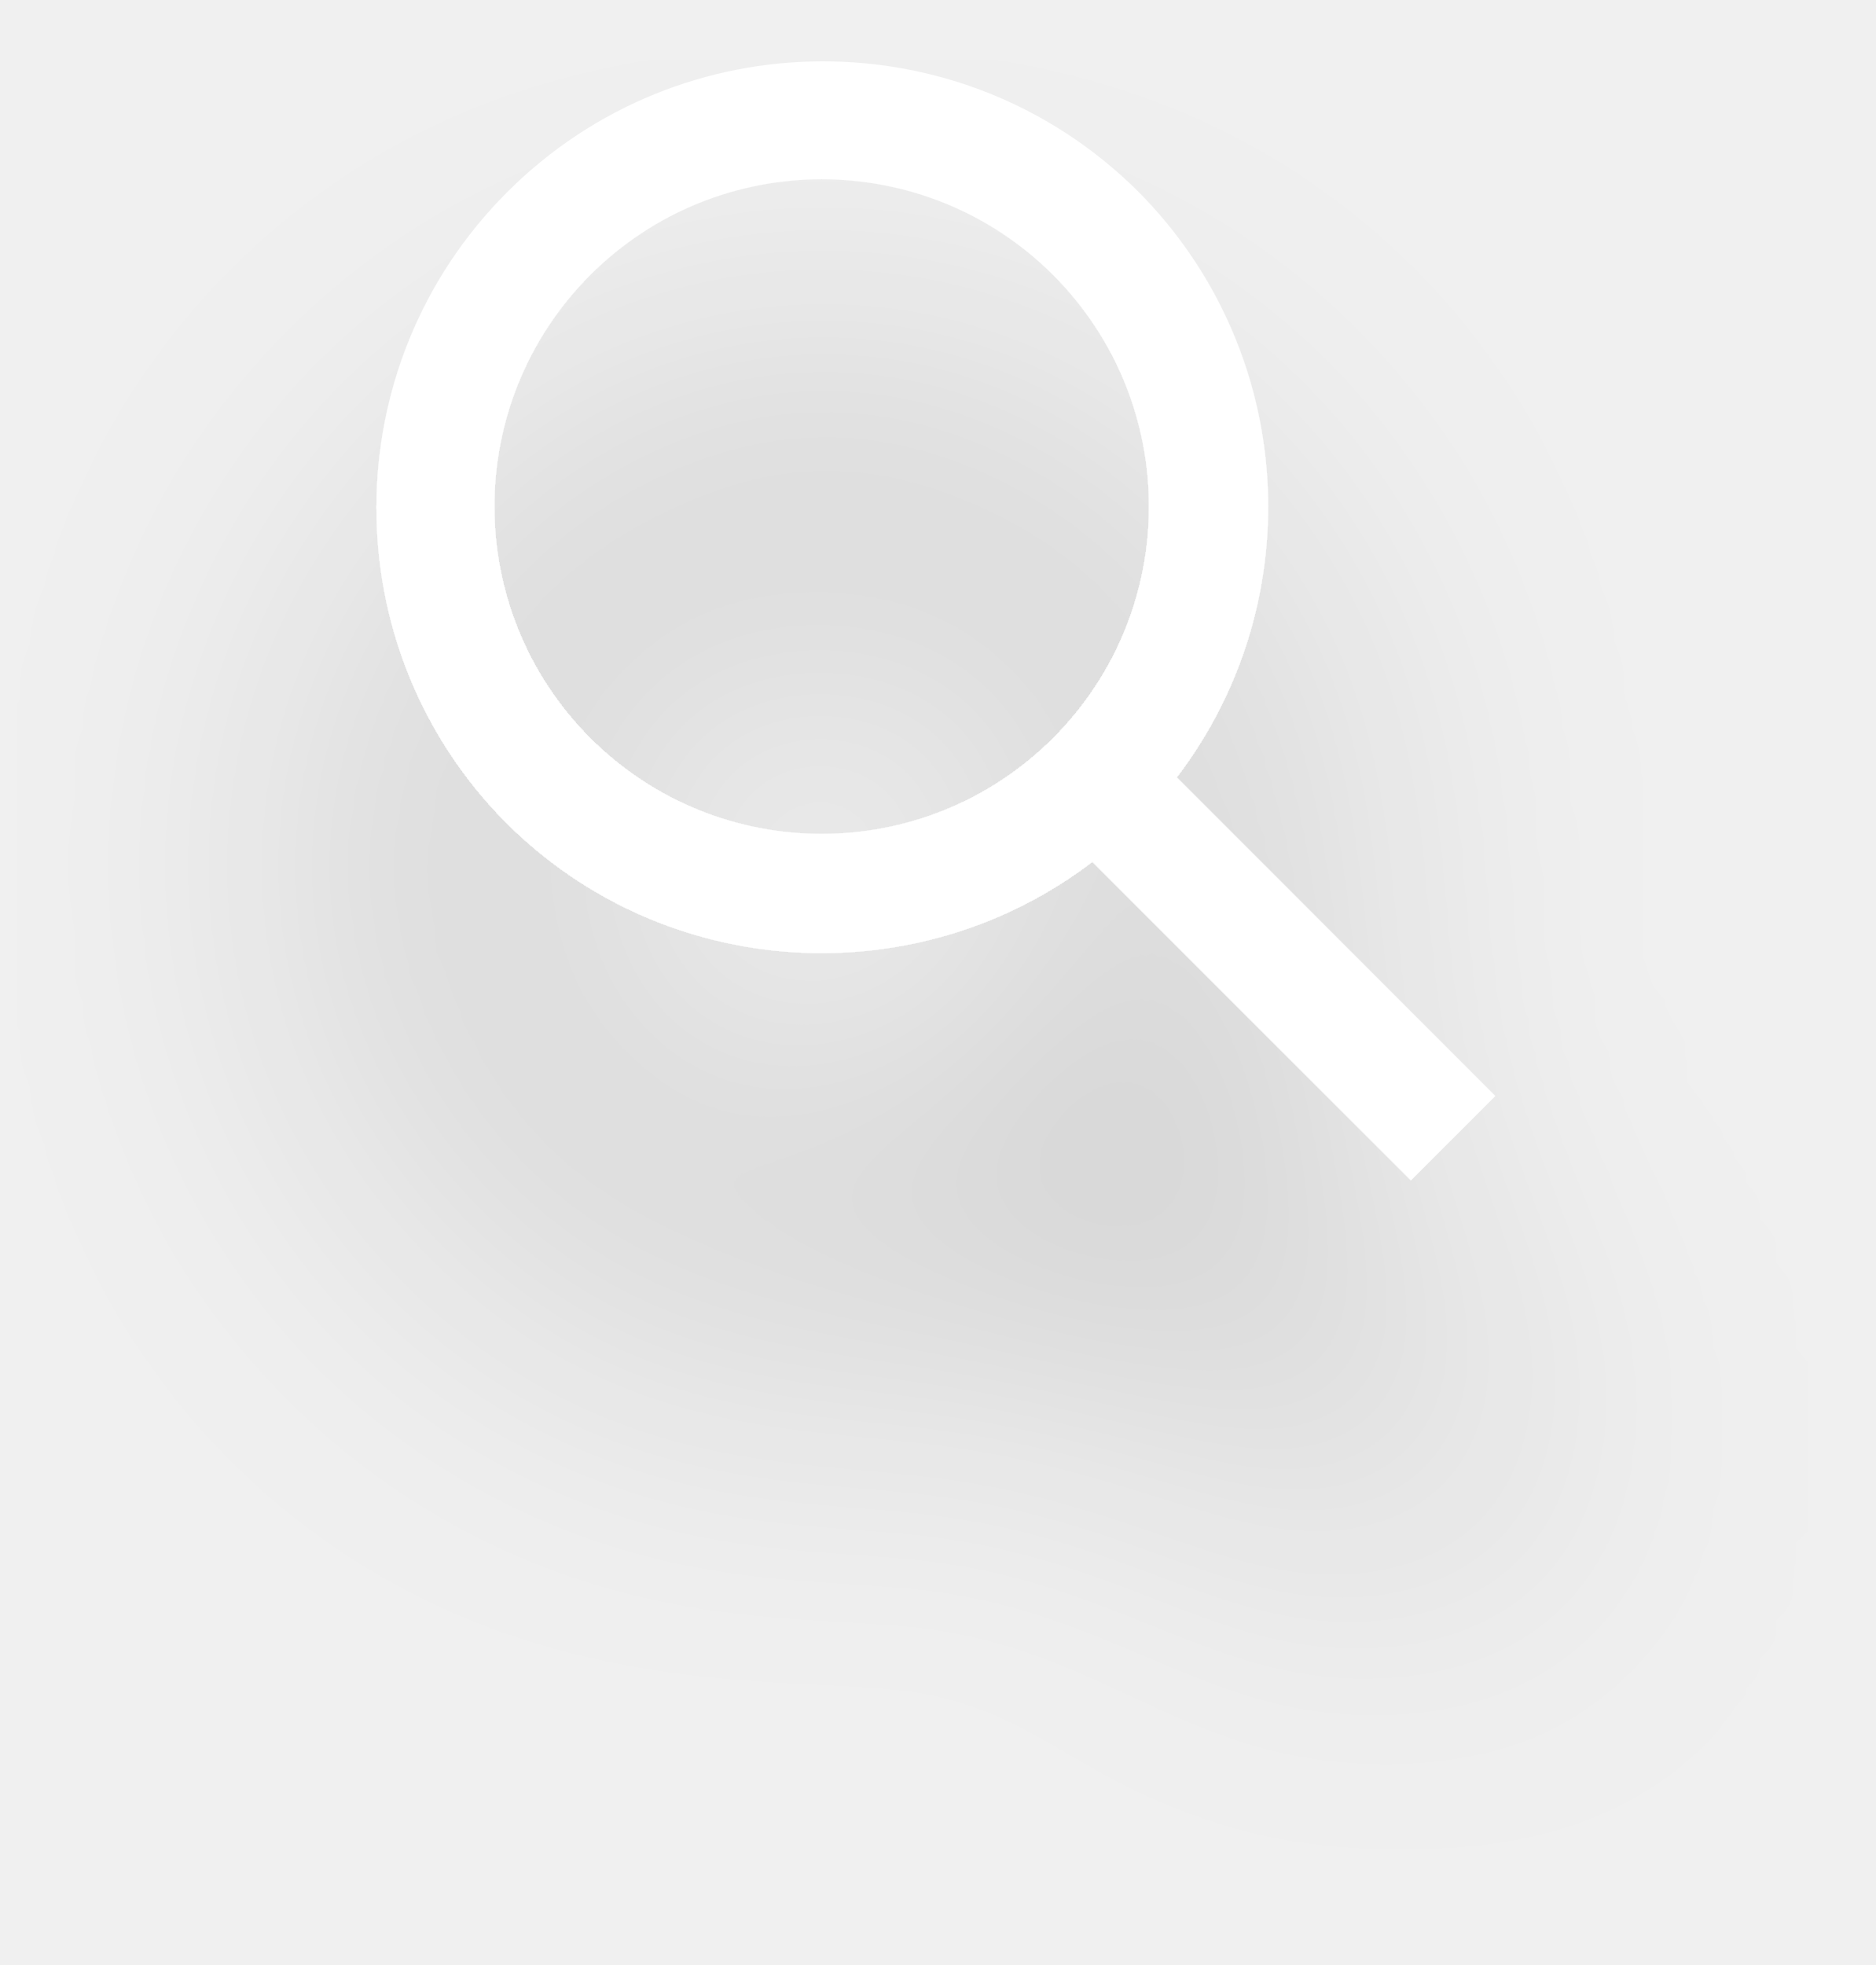
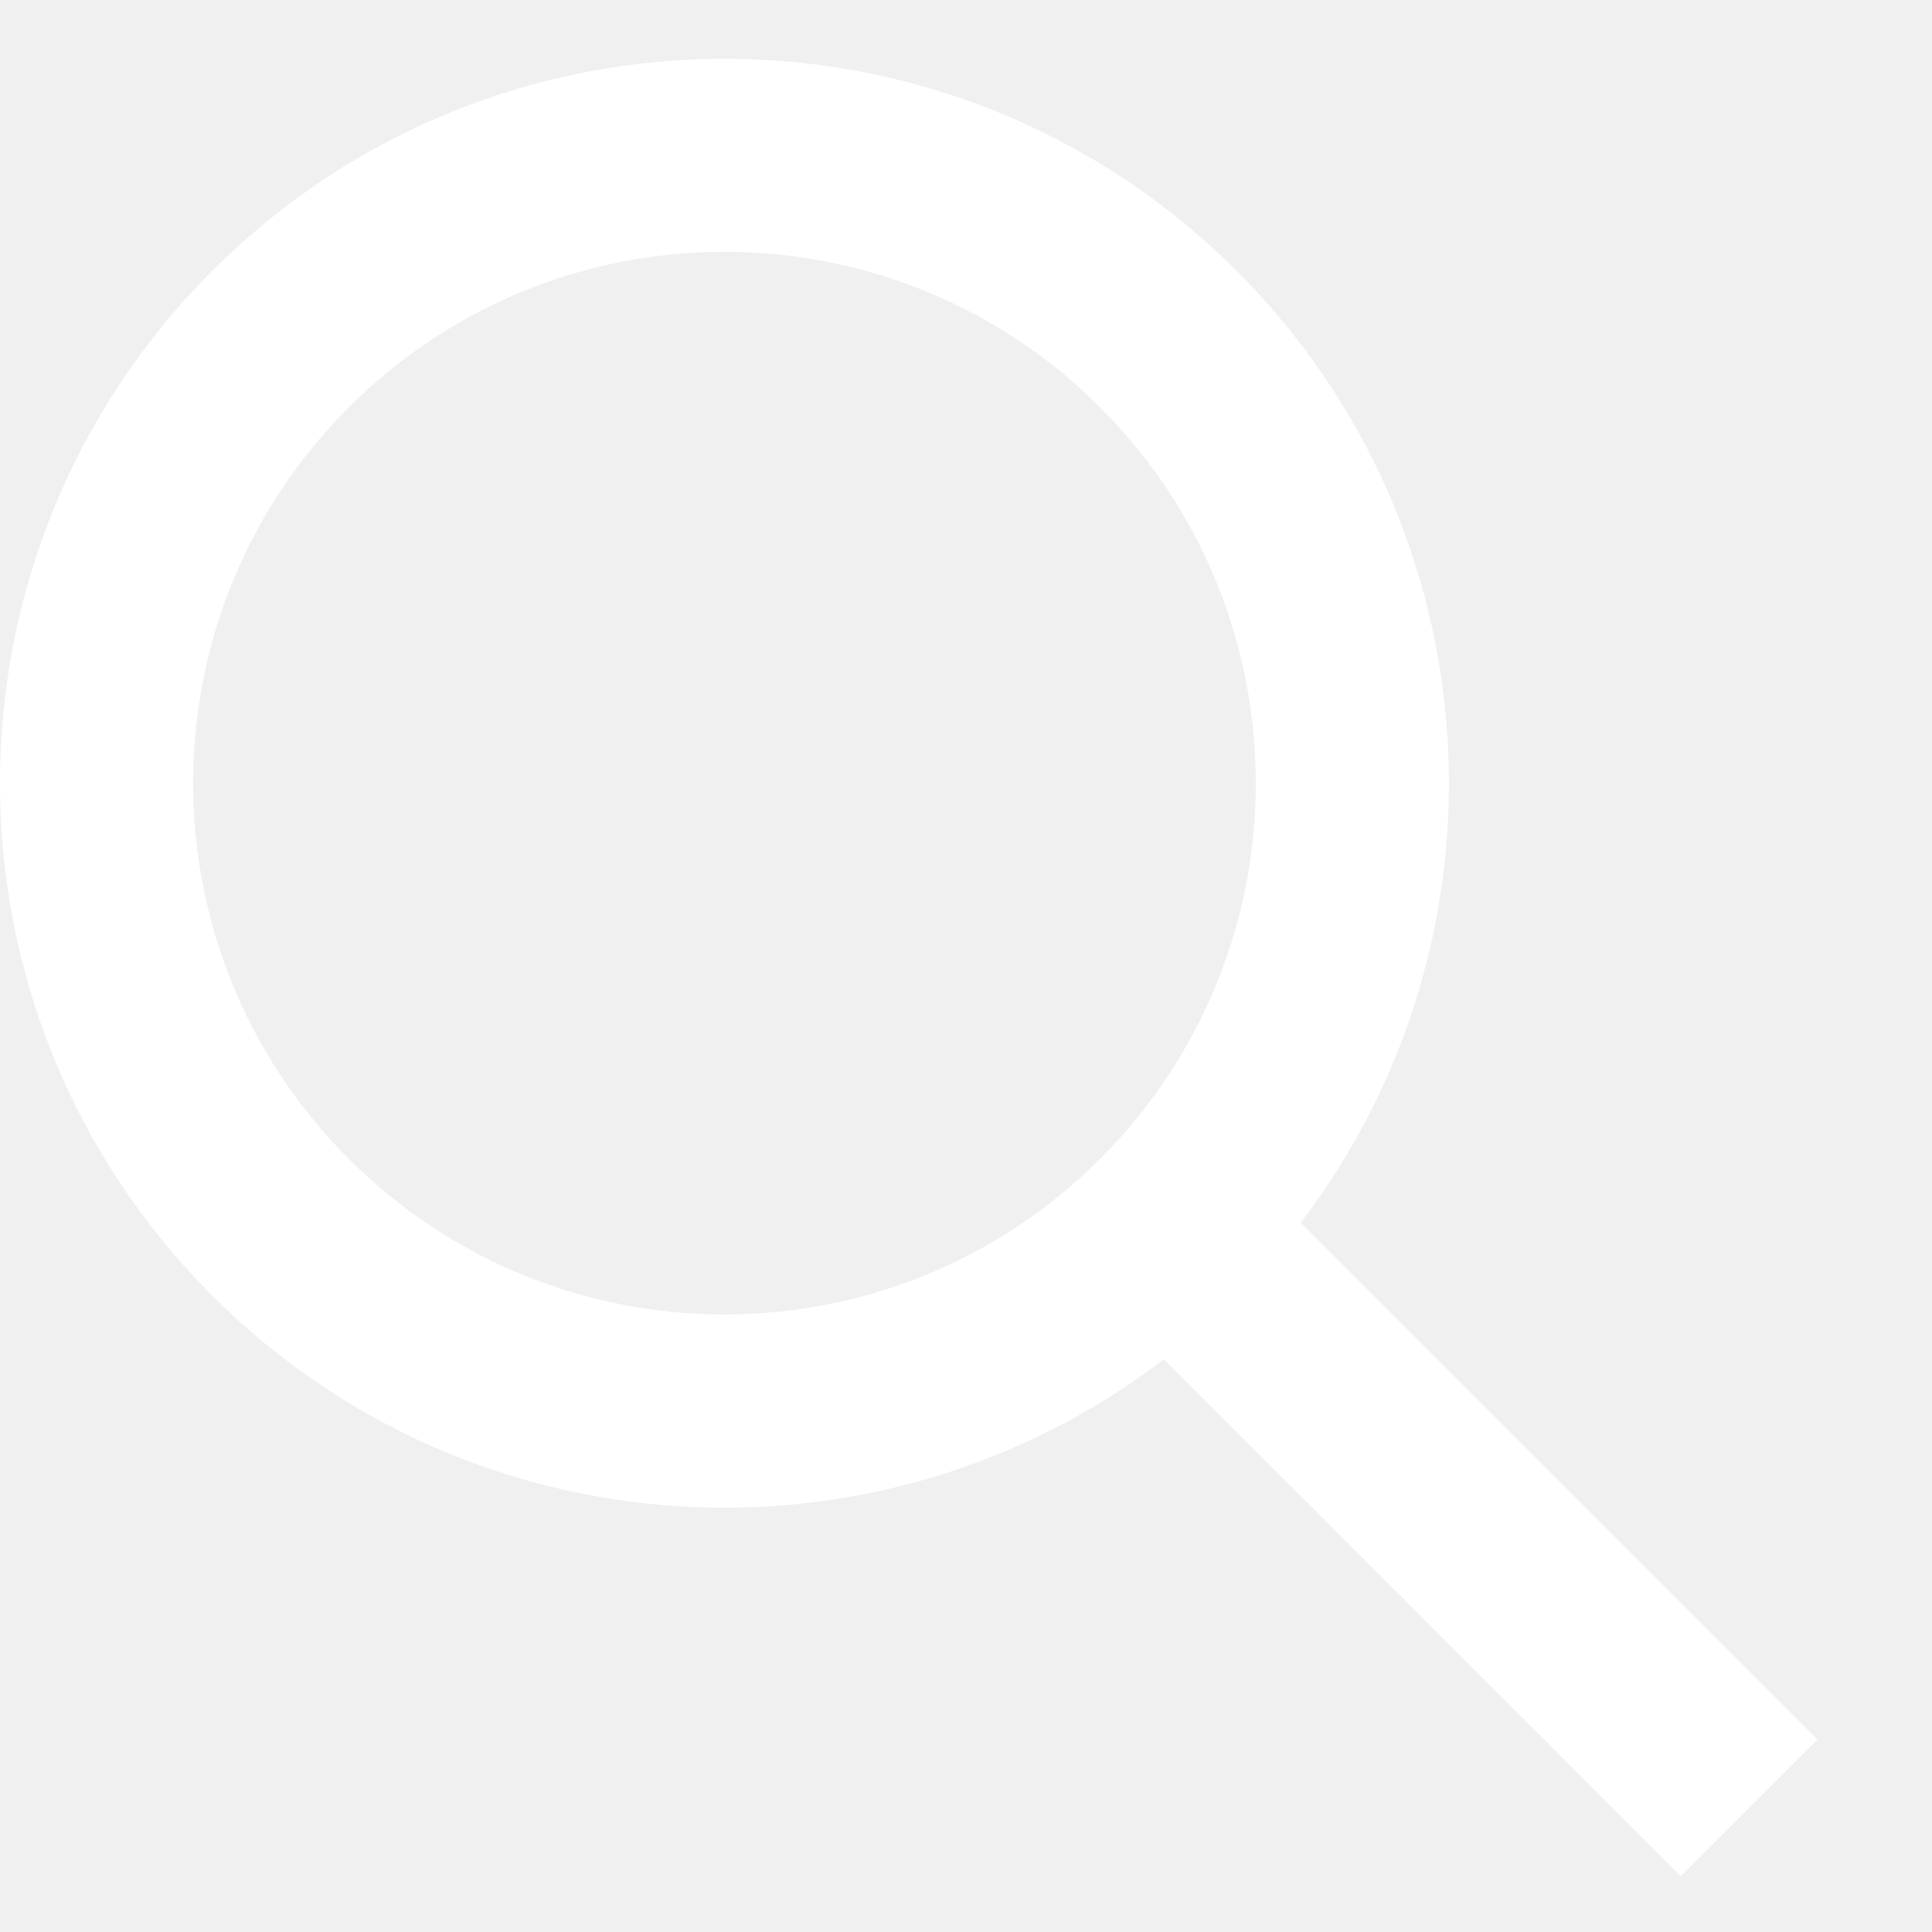
- <svg xmlns="http://www.w3.org/2000/svg" width="21" height="22" fill="none">
-   <g filter="url(#A)">
-     <path fill-rule="evenodd" d="M11.793 8.264a3.67 3.67 0 0 1-5.185 0 3.67 3.67 0 0 1 0-5.185 3.67 3.67 0 0 1 5.185 0 3.67 3.67 0 0 1 0 5.185zm.44 1.383c-1.96 1.499-4.776 1.353-6.569-.44a5 5 0 0 1 7.071-7.071 5 5 0 0 1 .44 6.568l3.567 3.567-.943.943-3.567-3.567z" fill="#fff" />
-   </g>
-   <defs>
-     <filter id="A" x=".2" y=".671" width="20.543" height="20.542" filterUnits="userSpaceOnUse" color-interpolation-filters="sRGB">
-       <feFlood flood-opacity="0" result="A" />
-       <feColorMatrix in="SourceAlpha" values="0 0 0 0 0 0 0 0 0 0 0 0 0 0 0 0 0 0 127 0" result="B" />
-       <feOffset dy="4" />
-       <feGaussianBlur stdDeviation="2" />
-       <feComposite in2="B" operator="out" />
-       <feColorMatrix values="0 0 0 0 0 0 0 0 0 0 0 0 0 0 0 0 0 0 0.25 0" />
-       <feBlend in2="A" />
-       <feBlend in="SourceGraphic" />
-     </filter>
-   </defs>
+ <svg xmlns="http://www.w3.org/2000/svg" width="16" height="16" fill="none">
+   <path fill-rule="evenodd" d="M9.111 9.597a4.4 4.4 0 1 1-6.223-6.223 4.4 4.4 0 1 1 6.223 6.223zm.528 1.66c-2.352 1.799-5.731 1.623-7.882-.528a6 6 0 0 1 0-8.485 6 6 0 0 1 8.485 0c2.151 2.151 2.328 5.53.529 7.882l4.28 4.28-1.131 1.131-4.28-4.28z" fill="#fff" />
</svg>
